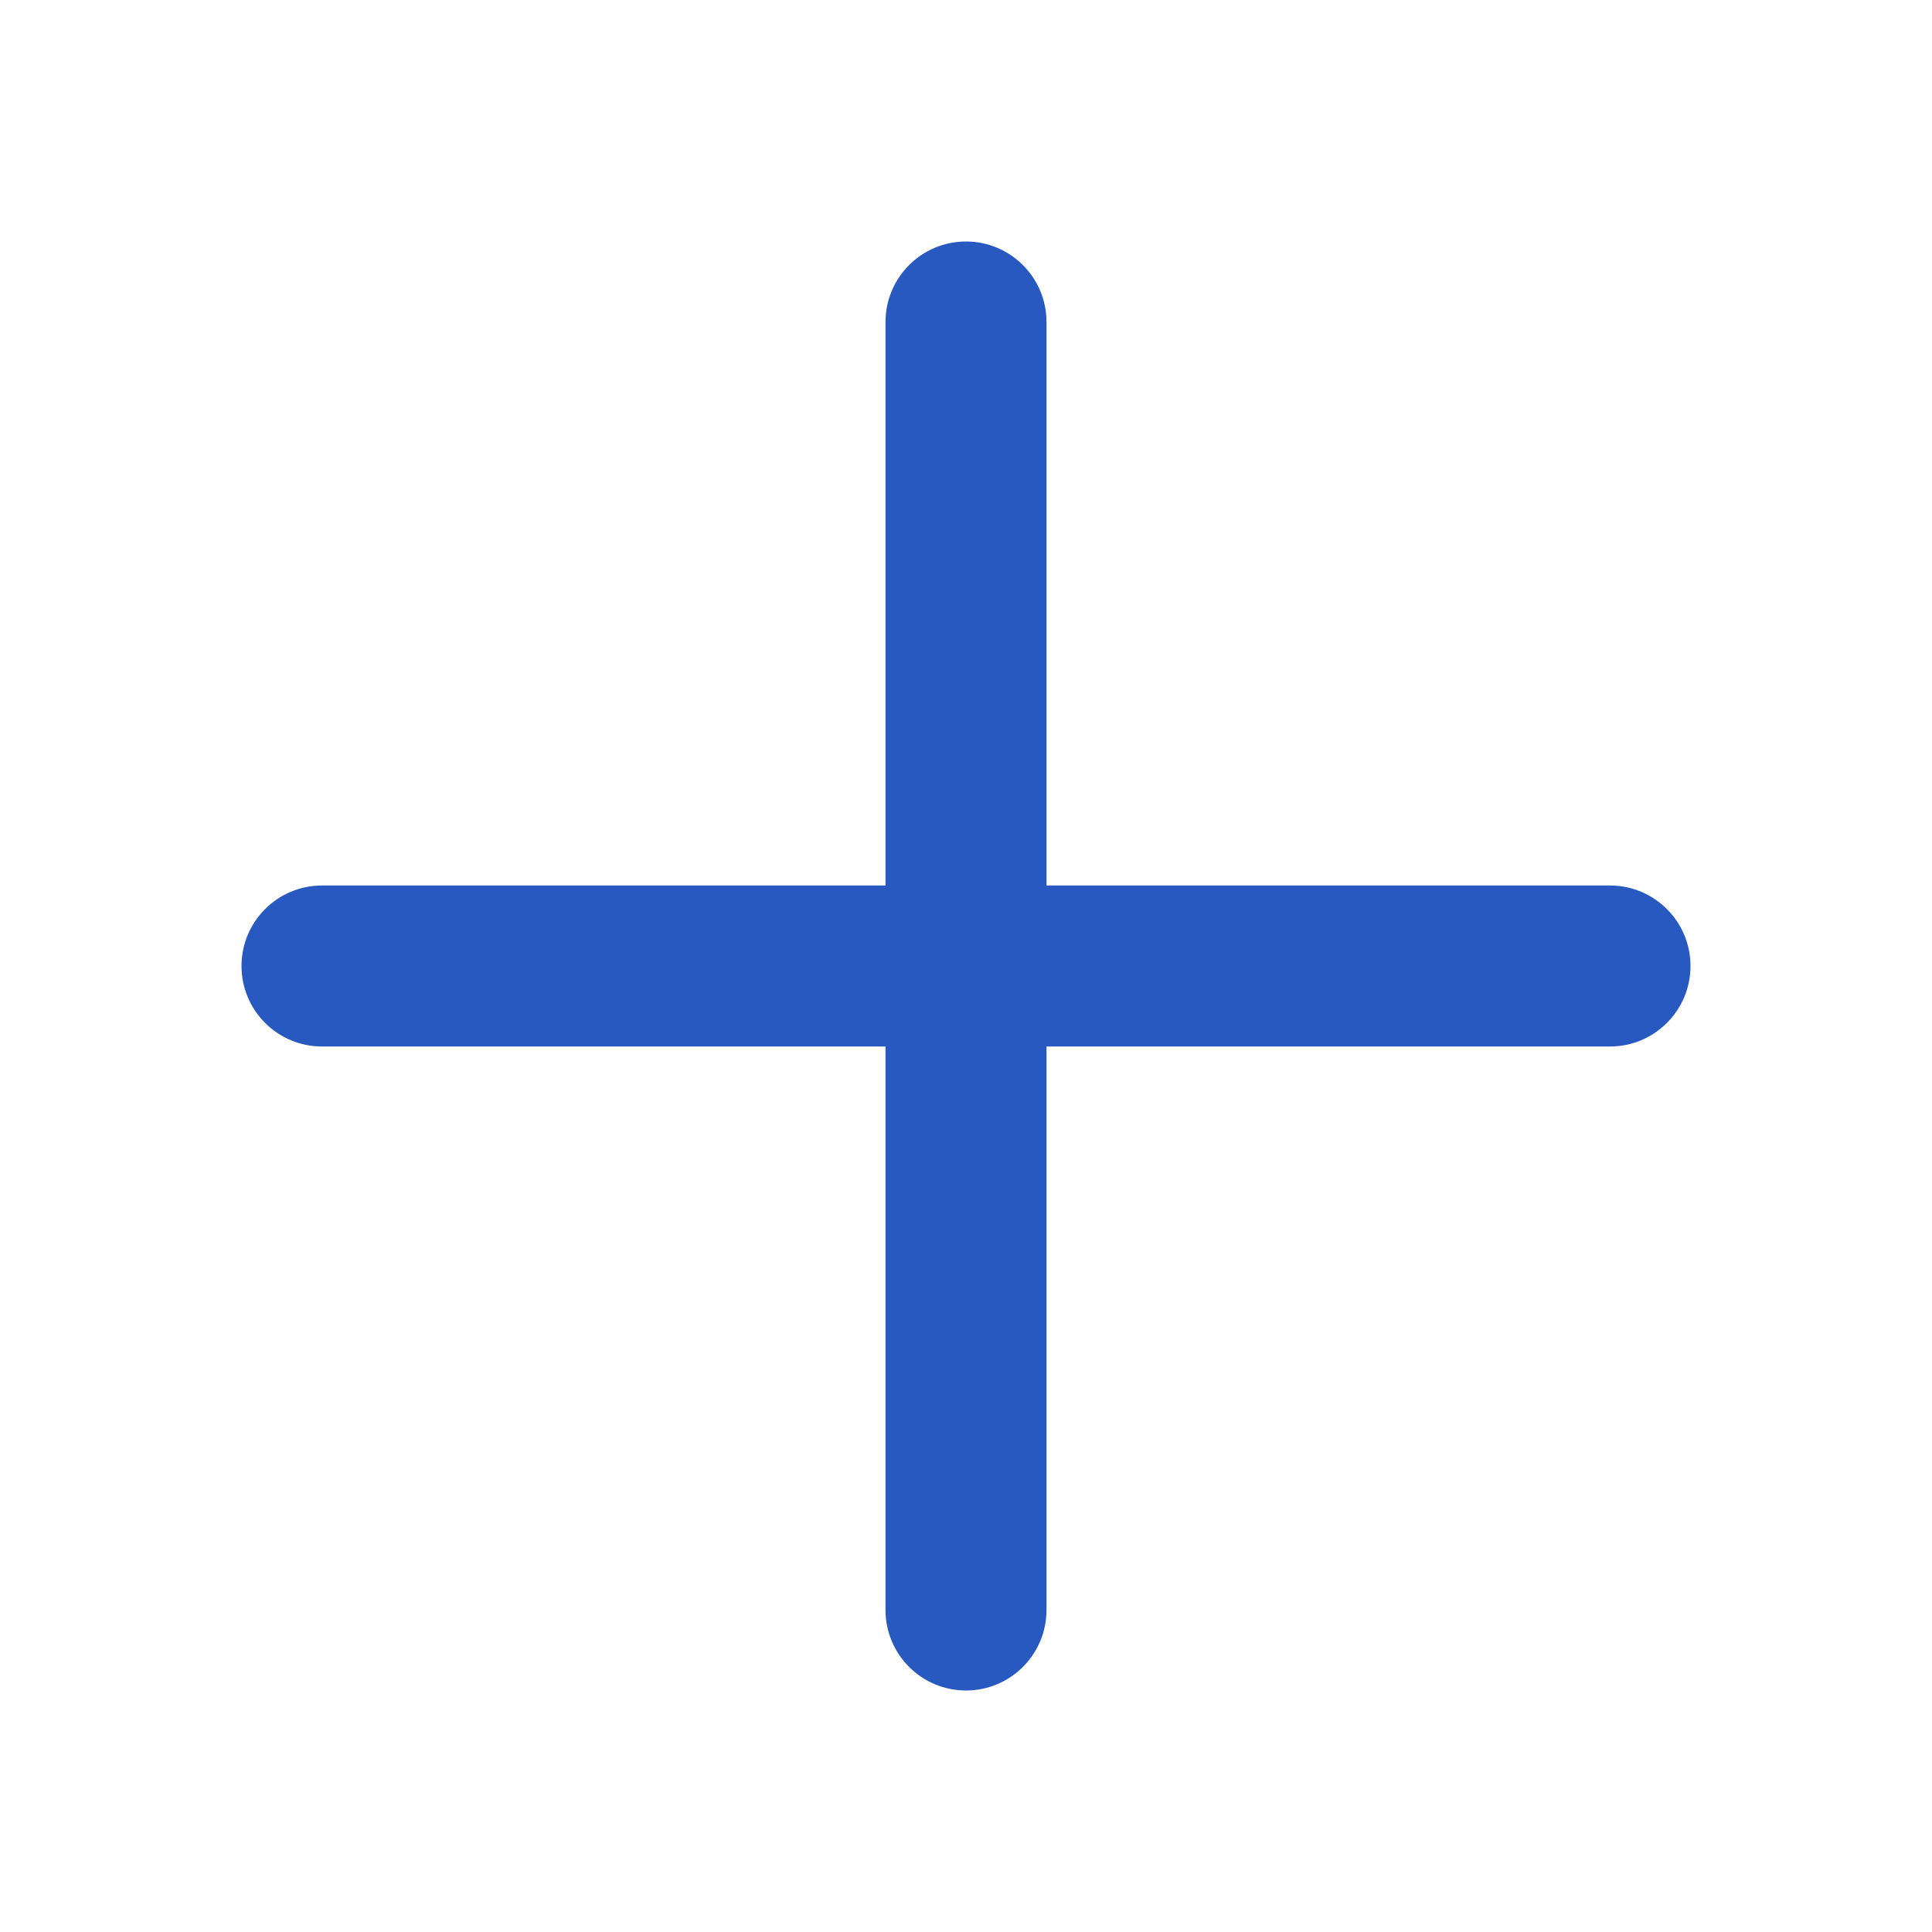
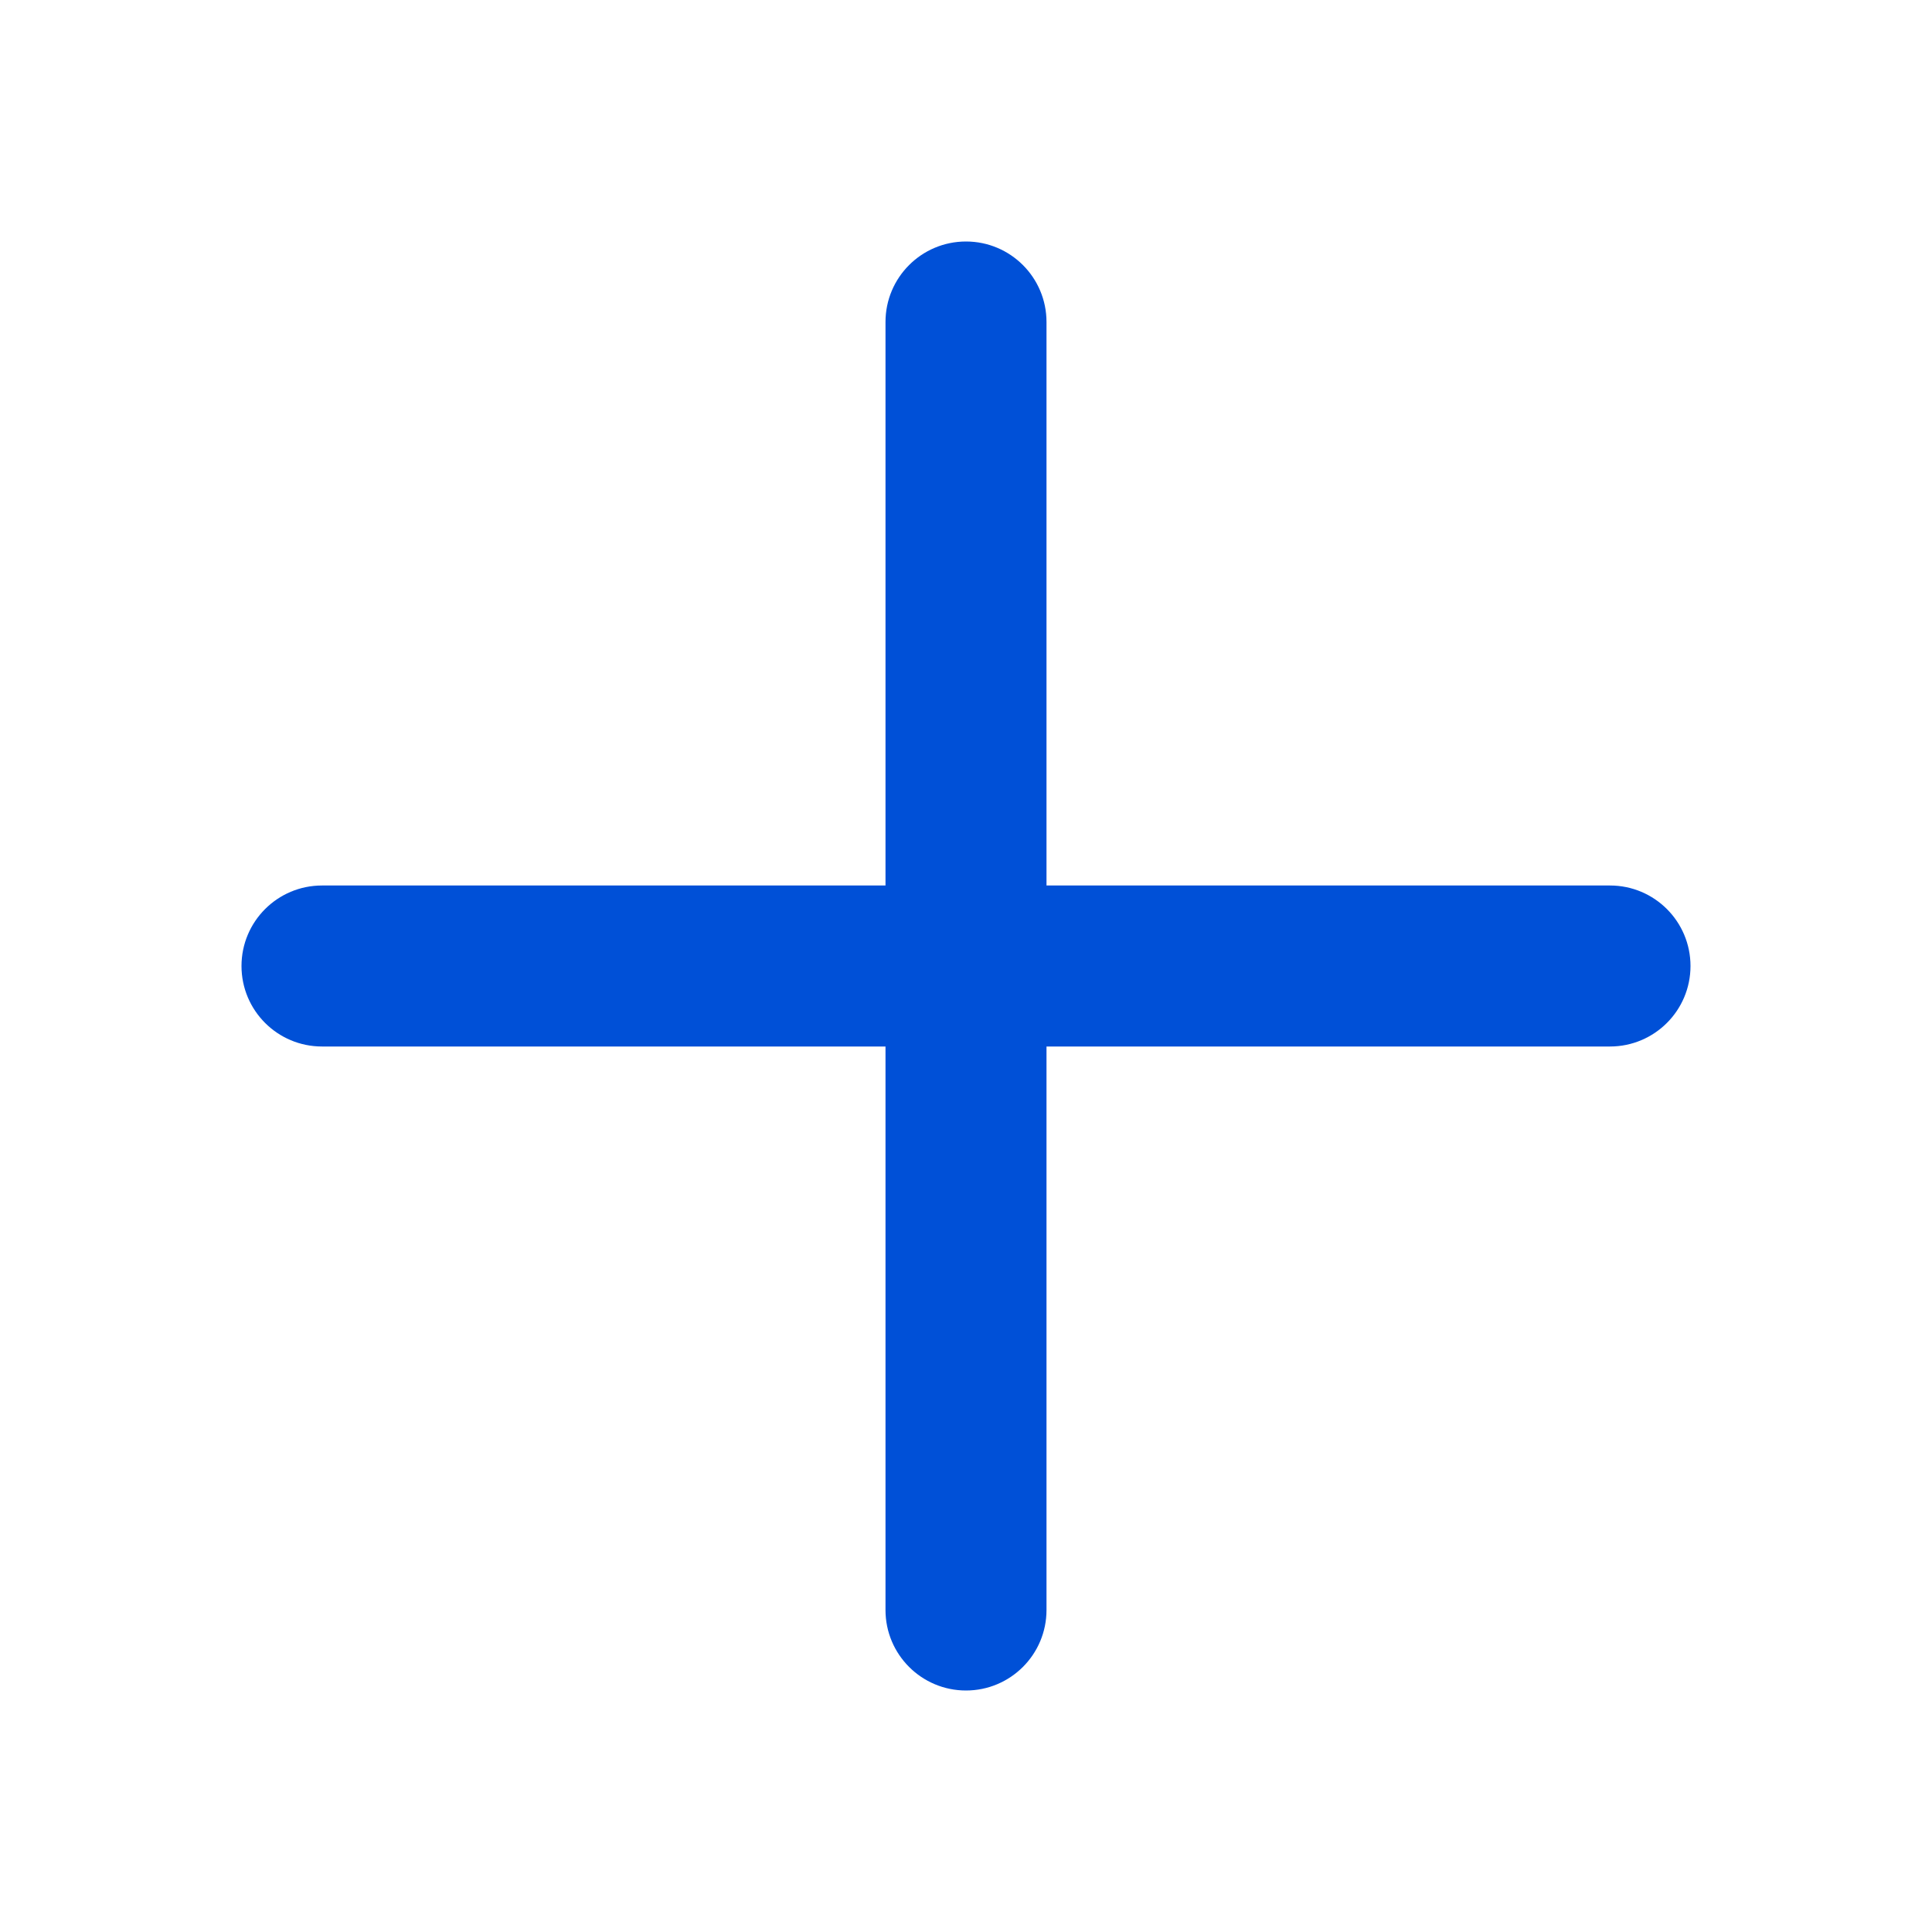
- <svg xmlns="http://www.w3.org/2000/svg" width="24px" height="24px" viewBox="0 0 24 24" version="1.1">
-   <g id="Icons/System/plus" stroke="none" stroke-width="1" fill="none" fill-rule="evenodd">
-     <path d="M13,13 L13,20 C13,20.552 12.552,21 12,21 C11.448,21 11,20.552 11,20 L11,13 L4,13 C3.448,13 3,12.552 3,12 C3,11.448 3.448,11 4,11 L11,11 L11,4 C11,3.448 11.448,3 12,3 C12.552,3 13,3.448 13,4 L13,11 L20,11 C20.552,11 21,11.448 21,12 C21,12.552 20.552,13 20,13 L13,13 Z" id="Color" fill="#2859C0" />
-   </g>
+ <svg xmlns="http://www.w3.org/2000/svg" width="24" height="24" viewBox="0 0 24 24">
+   <path fill="#0050D7" fill-rule="evenodd" d="M12 3a1 1 0 0 1 1 1v7h7a1 1 0 0 1 0 2h-7v7a1 1 0 0 1-2 0v-7H4a1 1 0 0 1 0-2h7V4a1 1 0 0 1 1-1z" />
</svg>
